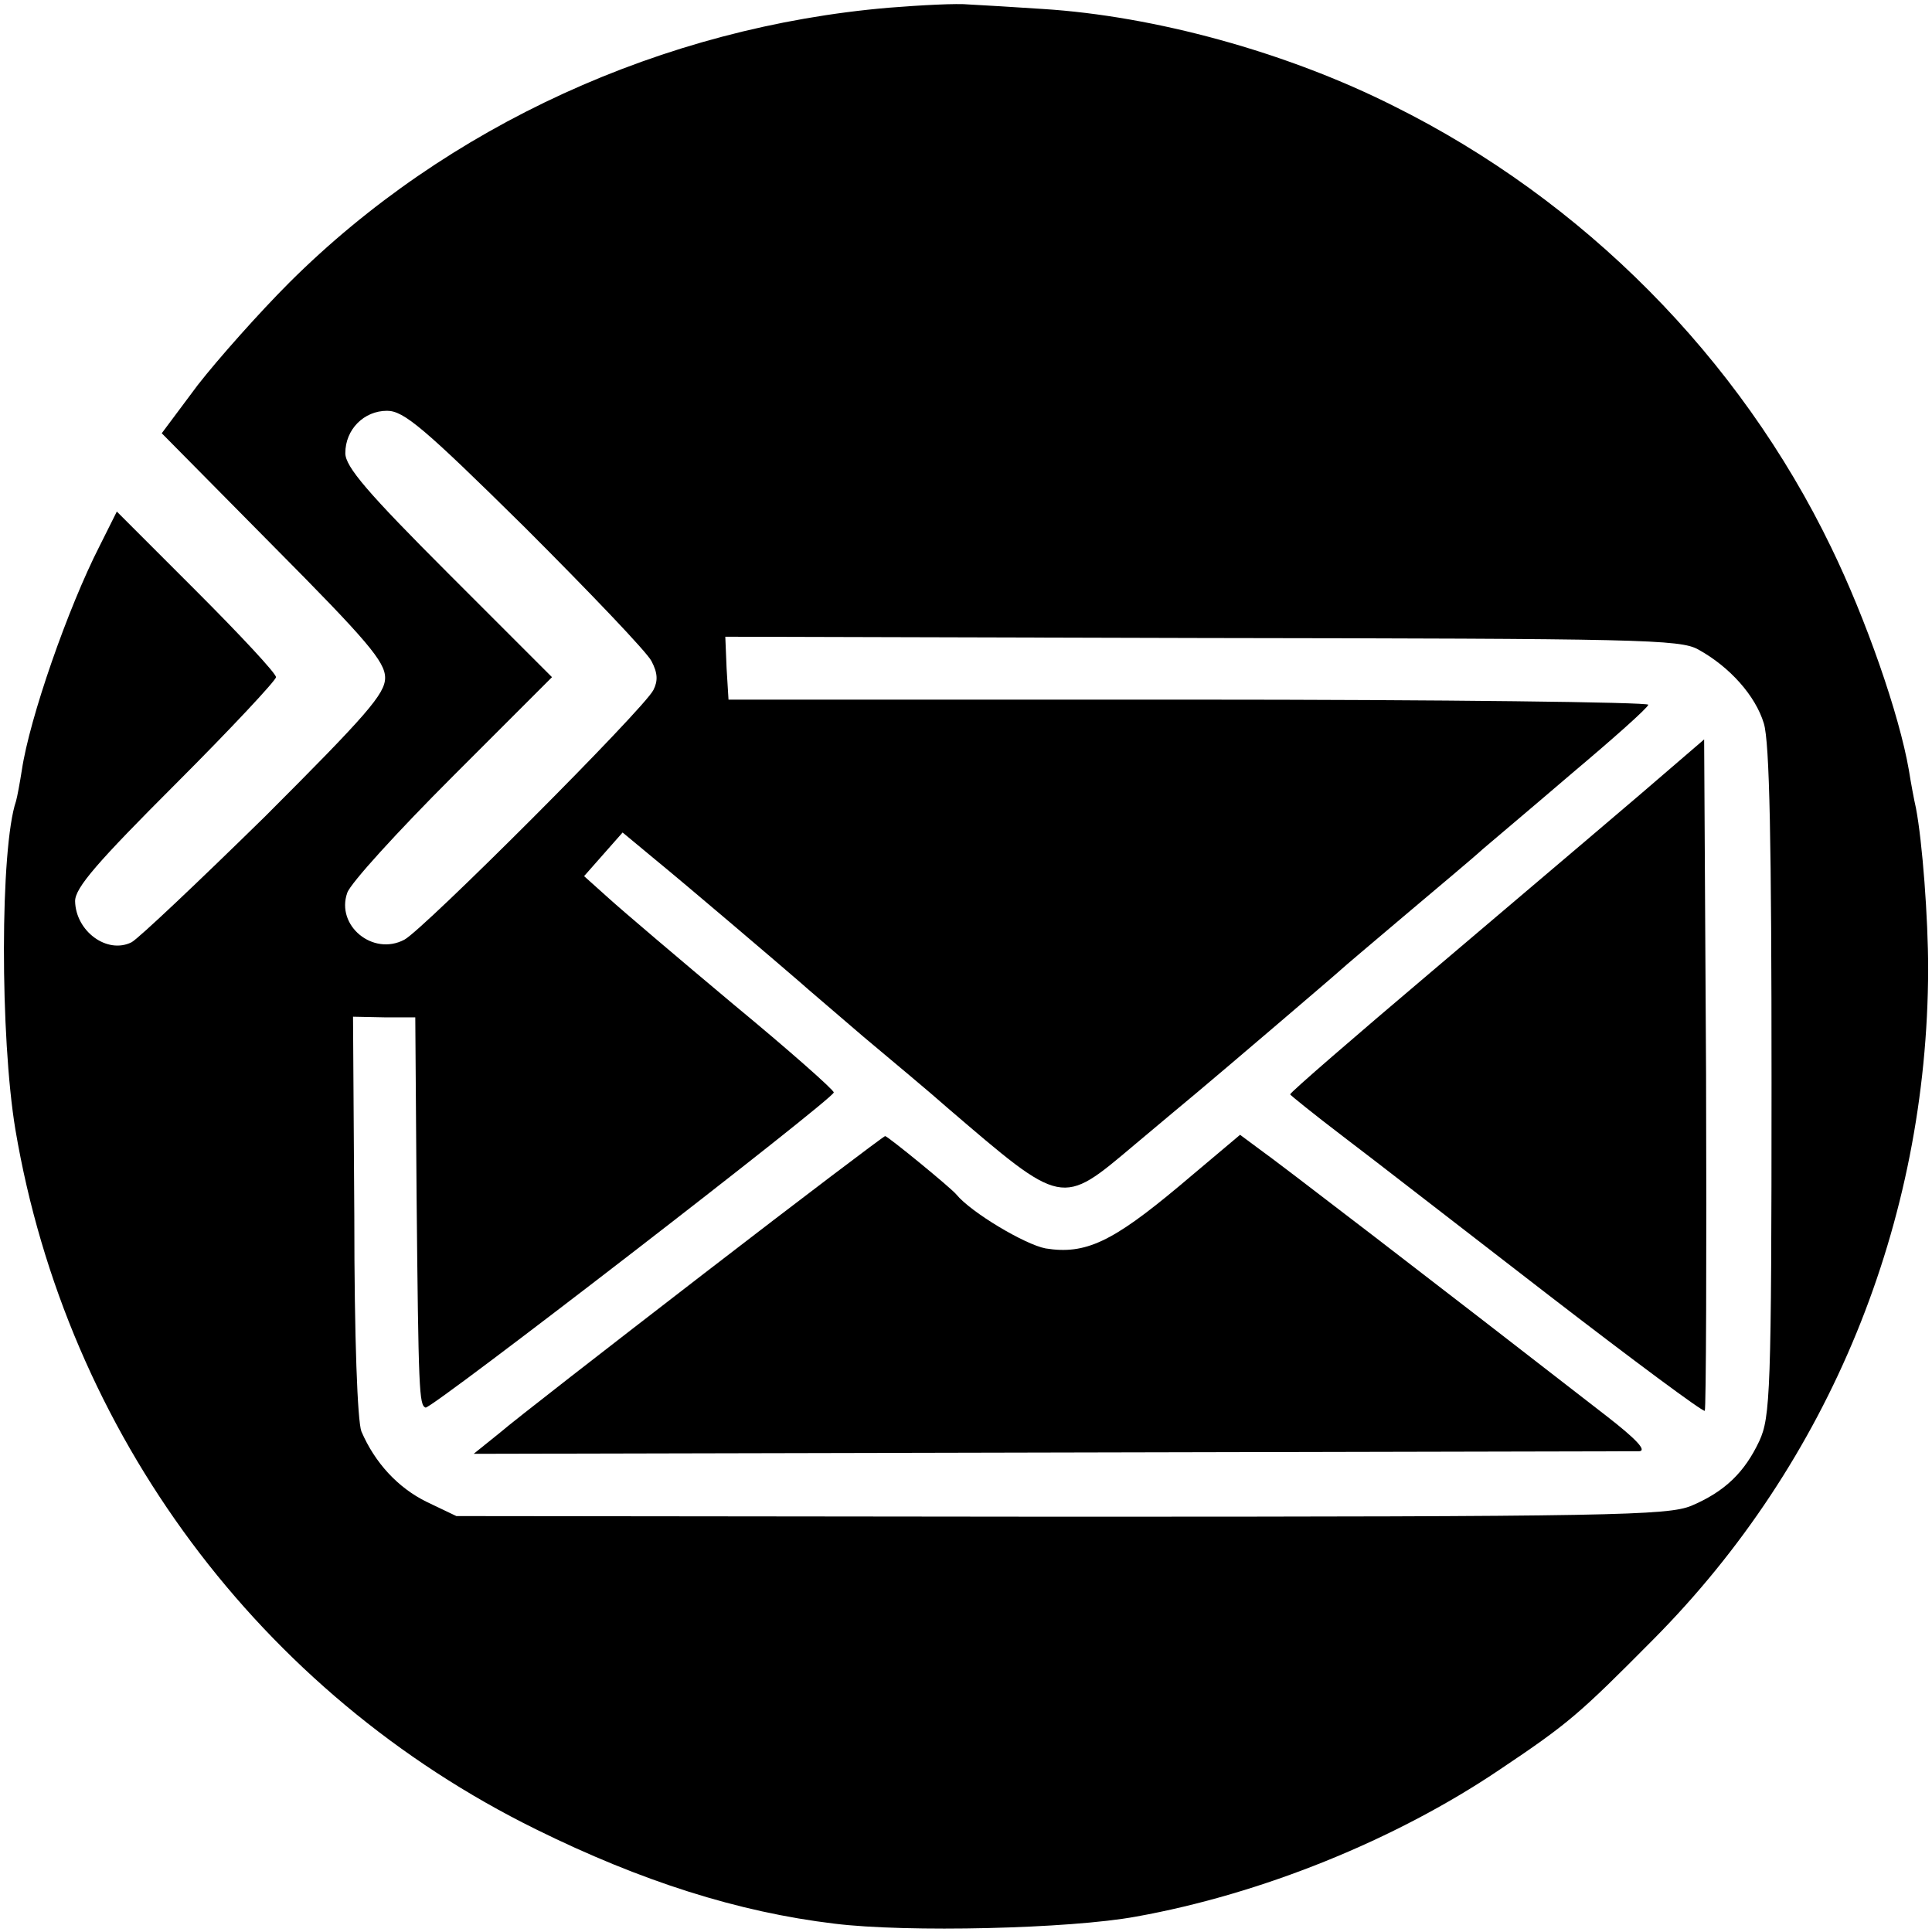
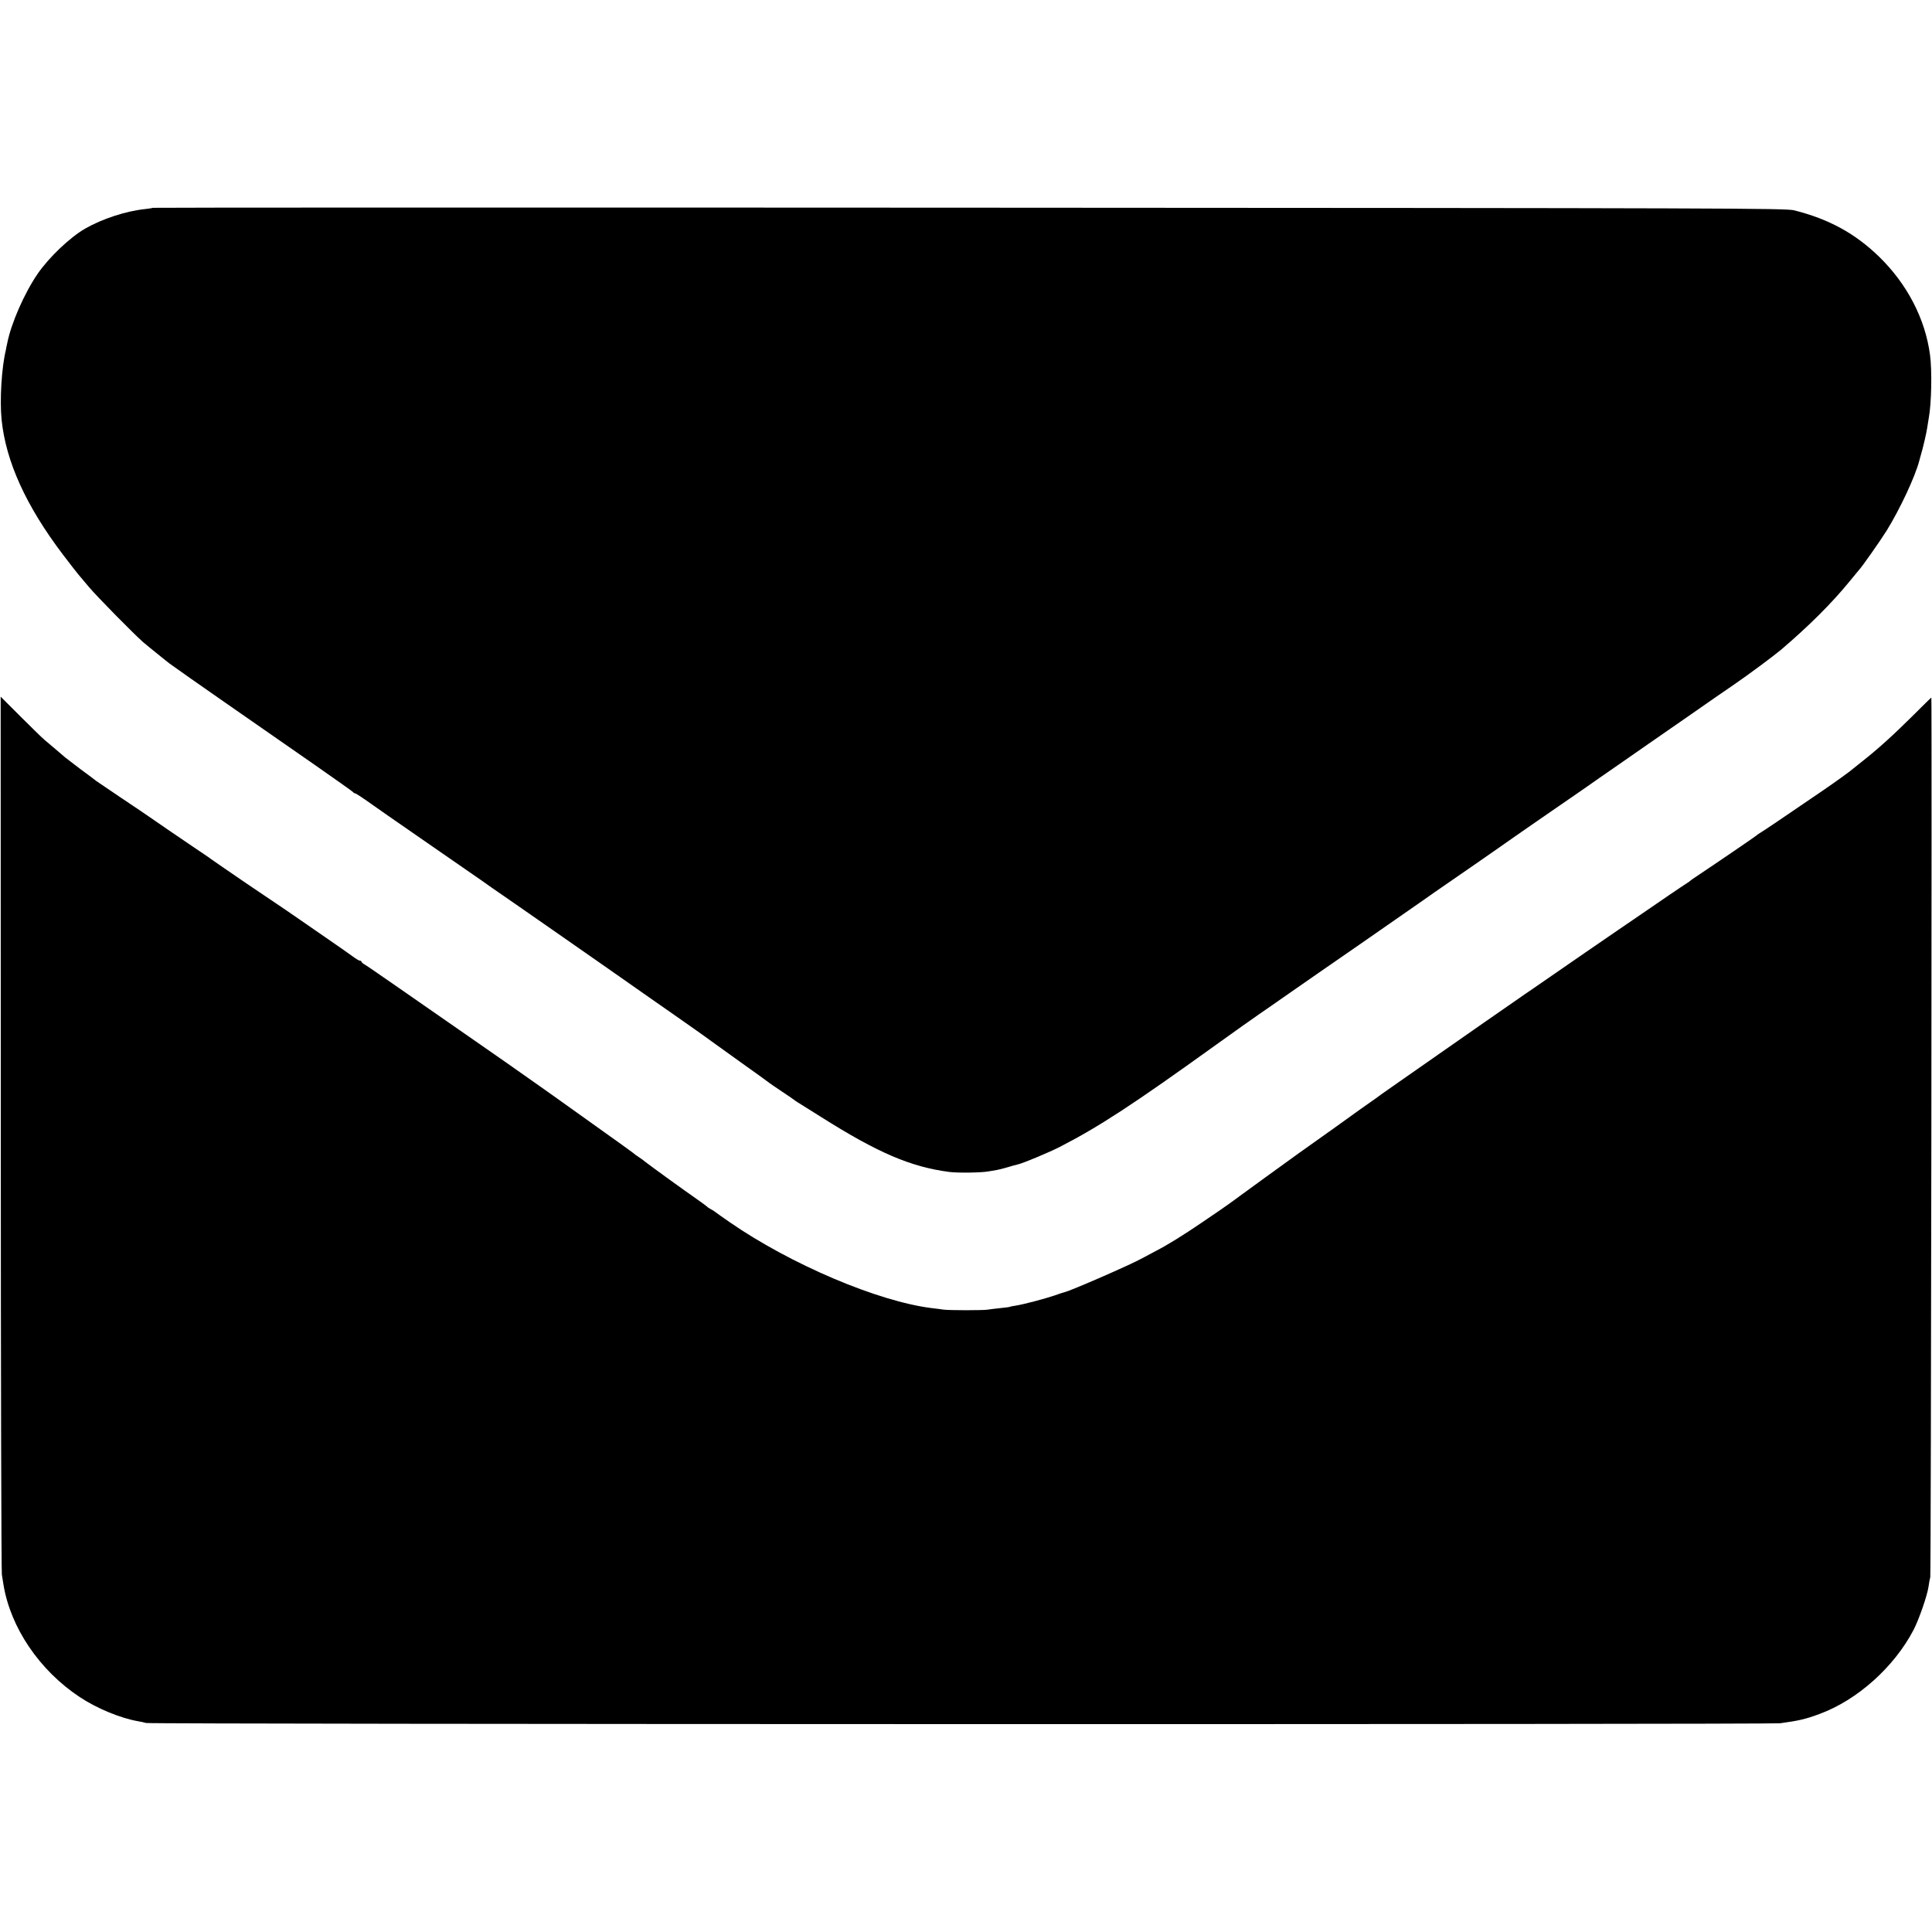
- <svg xmlns="http://www.w3.org/2000/svg" version="1.0" width="301pt" height="301pt" viewBox="0 0 301 301" preserveAspectRatio="xMidYMid meet">
-   <g transform="translate(0,301) scale(0.1,-0.1)" fill="#000000" stroke="none">
-     <path d="M1385 2998 c-352 -30 -689 -184 -934 -428 -47 -47 -111 -119 -143 -160 l-56 -75 174 -176 c146 -147 174 -180 174 -205 0 -25 -29 -58 -187 -216 -104 -102 -197 -190 -208 -196 -38 -19 -87 17 -88 64 0 21 35 61 157 183 86 86 156 161 156 166 0 6 -56 66 -124 134 l-124 124 -27 -54 c-49 -96 -109 -268 -121 -349 -3 -19 -7 -41 -9 -48 -25 -73 -25 -368 -1 -512 80 -473 381 -878 811 -1090 164 -81 315 -129 465 -147 113 -14 367 -8 470 11 195 35 403 119 565 228 109 73 125 87 241 204 274 276 427 649 428 1044 0 80 -9 199 -19 251 -3 13 -8 40 -11 59 -15 87 -67 236 -121 347 -143 296 -386 541 -682 688 -167 84 -372 140 -546 151 -44 3 -96 6 -115 7 -19 2 -75 -1 -125 -5z m-567 -810 c101 -101 190 -194 197 -208 10 -19 10 -31 3 -45 -15 -30 -359 -374 -388 -389 -49 -26 -107 22 -89 73 5 15 79 96 164 181 l155 155 -161 161 c-127 127 -161 167 -161 188 0 37 29 66 65 66 26 0 57 -26 215 -182z m1828 -190 c49 -27 89 -72 102 -115 9 -29 12 -186 12 -559 0 -483 -2 -522 -19 -559 -23 -49 -54 -79 -106 -101 -37 -15 -119 -17 -982 -17 l-942 1 -46 22 c-45 22 -81 61 -102 110 -6 16 -11 143 -11 335 l-2 311 49 -1 48 0 2 -275 c3 -308 4 -329 14 -333 9 -3 637 482 636 491 0 4 -70 66 -156 137 -86 72 -173 146 -194 165 l-39 35 30 34 30 34 47 -39 c55 -45 198 -167 228 -193 11 -10 56 -48 100 -86 44 -37 103 -86 130 -110 182 -156 178 -155 292 -59 43 36 87 73 98 82 36 30 220 187 225 192 3 3 48 41 100 85 52 44 106 89 120 102 14 12 77 65 140 119 63 53 117 101 118 106 2 4 -320 8 -715 8 l-718 0 -3 49 -2 49 742 -2 c682 -1 746 -2 774 -18z" />
-     <path d="M2605 1815 c-40 -35 -190 -162 -375 -319 -117 -99 -220 -188 -220 -191 0 -1 37 -31 83 -66 45 -34 189 -146 320 -247 131 -101 240 -182 243 -180 2 3 3 239 2 525 l-3 521 -50 -43z" />
-     <path d="M1097 1026 c-153 -118 -296 -229 -318 -248 l-41 -33 899 2 c494 1 906 2 917 2 12 1 -5 19 -50 54 -273 212 -514 397 -541 416 l-31 23 -95 -80 c-104 -87 -146 -107 -208 -97 -32 6 -116 56 -139 84 -8 10 -107 91 -111 91 -2 0 -129 -96 -282 -214z" />
+ <svg xmlns="http://www.w3.org/2000/svg" version="1.0" width="1454pt" height="1454pt" viewBox="0 0 1454 1454" preserveAspectRatio="xMidYMid meet">
+   <g transform="translate(0,1454) scale(0.1,-0.1)" fill="#000000" stroke="none">
+     <path d="M1149 12976 c-2 -2 -26 -6 -54 -9 -146 -15 -324 -73 -455 -148 -114 -66 -271 -215 -357 -340 -100 -146 -200 -374 -229 -524 -5 -22 -9 -42 -9 -45 -33 -134 -48 -379 -33 -528 32 -315 183 -648 461 -1015 51 -67 102 -133 114 -147 12 -14 47 -56 80 -95 58 -70 334 -350 408 -416 22 -19 74 -61 115 -94 41 -33 79 -64 85 -68 11 -9 287 -203 410 -288 554 -384 971 -675 973 -681 2 -4 8 -8 13 -8 5 0 40 -22 77 -48 73 -52 199 -140 565 -393 131 -90 268 -185 305 -211 37 -26 74 -52 82 -58 83 -56 964 -670 1185 -826 66 -46 154 -107 195 -136 82 -57 259 -182 275 -195 6 -5 105 -76 220 -158 116 -82 212 -152 215 -155 3 -3 46 -32 95 -65 50 -33 92 -62 95 -65 3 -3 14 -10 25 -17 11 -7 89 -56 174 -109 429 -271 675 -376 966 -414 63 -8 237 -6 293 4 17 3 47 8 65 11 17 3 55 13 82 21 28 9 60 17 72 20 37 7 235 90 318 132 299 154 551 319 1167 762 142 102 294 210 338 240 44 30 145 100 223 155 79 55 322 224 541 375 218 151 425 295 460 320 35 25 138 97 230 160 92 63 240 166 329 228 89 63 198 138 242 169 44 30 118 81 165 114 47 32 128 88 180 124 52 36 136 94 185 129 50 34 216 150 370 257 154 107 300 208 323 224 109 76 235 164 322 223 114 78 299 216 355 263 211 180 382 351 515 514 36 44 67 82 70 85 17 15 165 226 209 297 100 162 215 407 246 528 5 17 9 35 11 40 16 53 43 169 48 206 4 25 9 59 12 75 20 107 25 356 9 474 -36 270 -171 531 -382 737 -181 176 -378 284 -640 350 -64 16 -447 17 -6209 20 -3377 2 -6143 1 -6145 -1z" />
+     <path d="M6 6016 c0 -1805 4 -3301 8 -3326 4 -25 9 -58 12 -75 53 -325 271 -646 574 -847 130 -86 307 -159 440 -182 19 -3 46 -9 60 -13 37 -10 12225 -12 12298 -2 138 19 191 31 293 69 285 104 564 353 711 635 41 80 103 259 112 325 3 25 9 56 13 70 6 22 13 6620 8 6620 -2 0 -65 -62 -141 -138 -146 -145 -262 -250 -379 -342 -38 -30 -72 -57 -75 -60 -11 -11 -120 -90 -215 -155 -310 -212 -457 -311 -475 -321 -11 -6 -28 -18 -37 -26 -15 -12 -281 -194 -443 -302 -25 -16 -47 -32 -50 -35 -3 -4 -13 -10 -22 -16 -16 -9 -242 -163 -343 -233 -22 -15 -103 -71 -180 -123 -119 -81 -323 -222 -630 -434 -38 -26 -104 -71 -145 -100 -123 -85 -320 -222 -570 -397 -129 -90 -266 -186 -305 -213 -38 -27 -95 -67 -127 -89 -31 -23 -64 -47 -75 -54 -10 -6 -133 -94 -273 -195 -140 -100 -265 -189 -277 -197 -24 -17 -469 -339 -522 -379 -19 -13 -55 -39 -80 -56 -25 -17 -84 -57 -131 -89 -127 -87 -256 -167 -340 -210 -41 -22 -88 -47 -105 -56 -88 -49 -538 -245 -584 -255 -9 -2 -43 -13 -76 -25 -67 -23 -232 -67 -291 -76 -22 -3 -41 -7 -44 -9 -3 -2 -37 -6 -75 -10 -39 -4 -79 -9 -90 -11 -29 -6 -294 -6 -335 0 -19 3 -57 8 -85 11 -404 49 -1064 329 -1525 648 -52 36 -100 70 -106 75 -5 5 -21 15 -35 22 -13 7 -26 16 -29 20 -3 3 -36 28 -75 55 -81 56 -348 249 -386 279 -14 12 -36 28 -49 36 -13 8 -35 24 -49 36 -14 11 -114 83 -221 159 -107 76 -217 155 -245 175 -53 39 -253 180 -475 336 -74 52 -144 101 -155 108 -18 13 -649 451 -685 476 -8 6 -58 40 -110 76 -52 36 -107 74 -122 83 -16 9 -28 19 -28 24 0 4 -5 7 -12 7 -6 0 -29 14 -52 31 -23 17 -120 85 -216 151 -96 66 -222 153 -278 192 -57 39 -128 87 -157 106 -29 19 -100 67 -157 106 -56 39 -137 94 -178 122 -41 28 -79 55 -85 59 -5 5 -53 37 -105 72 -123 83 -303 206 -360 246 -25 17 -121 83 -215 145 -93 63 -174 118 -180 122 -5 5 -59 45 -120 90 -60 46 -112 85 -115 88 -5 5 -99 85 -154 131 -16 13 -97 92 -180 175 l-151 151 1 -3281z" />
  </g>
</svg>
